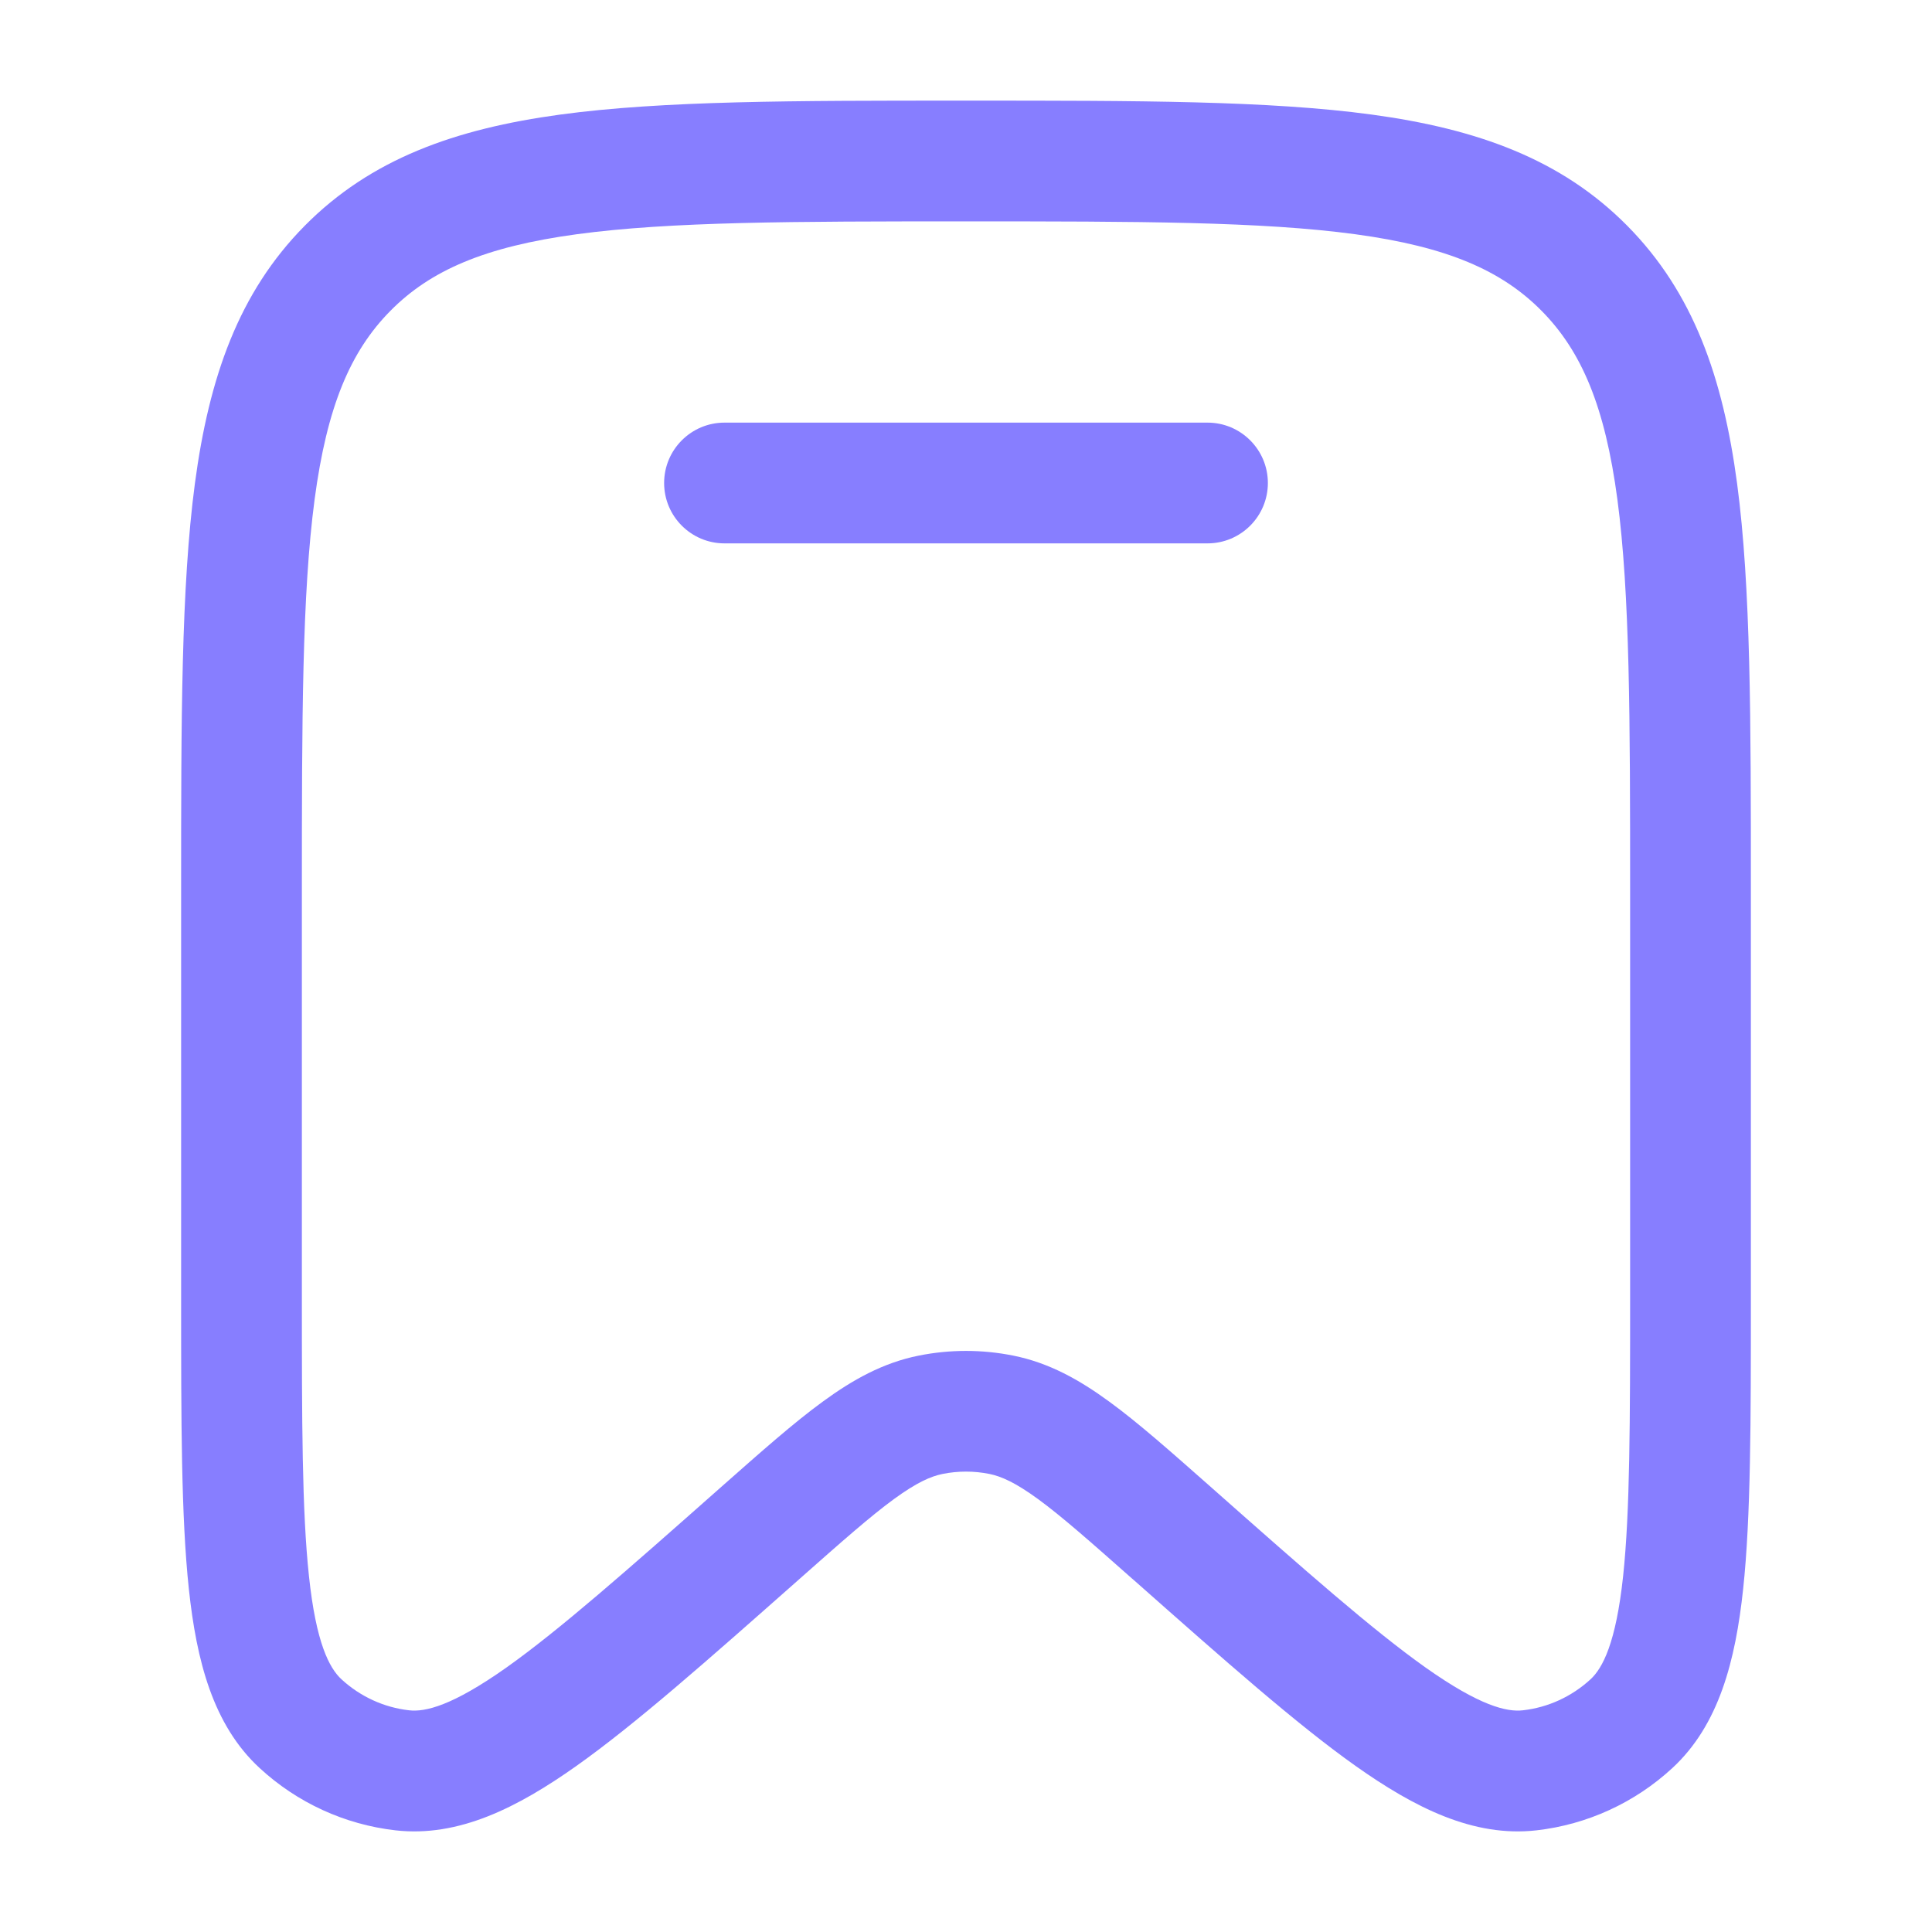
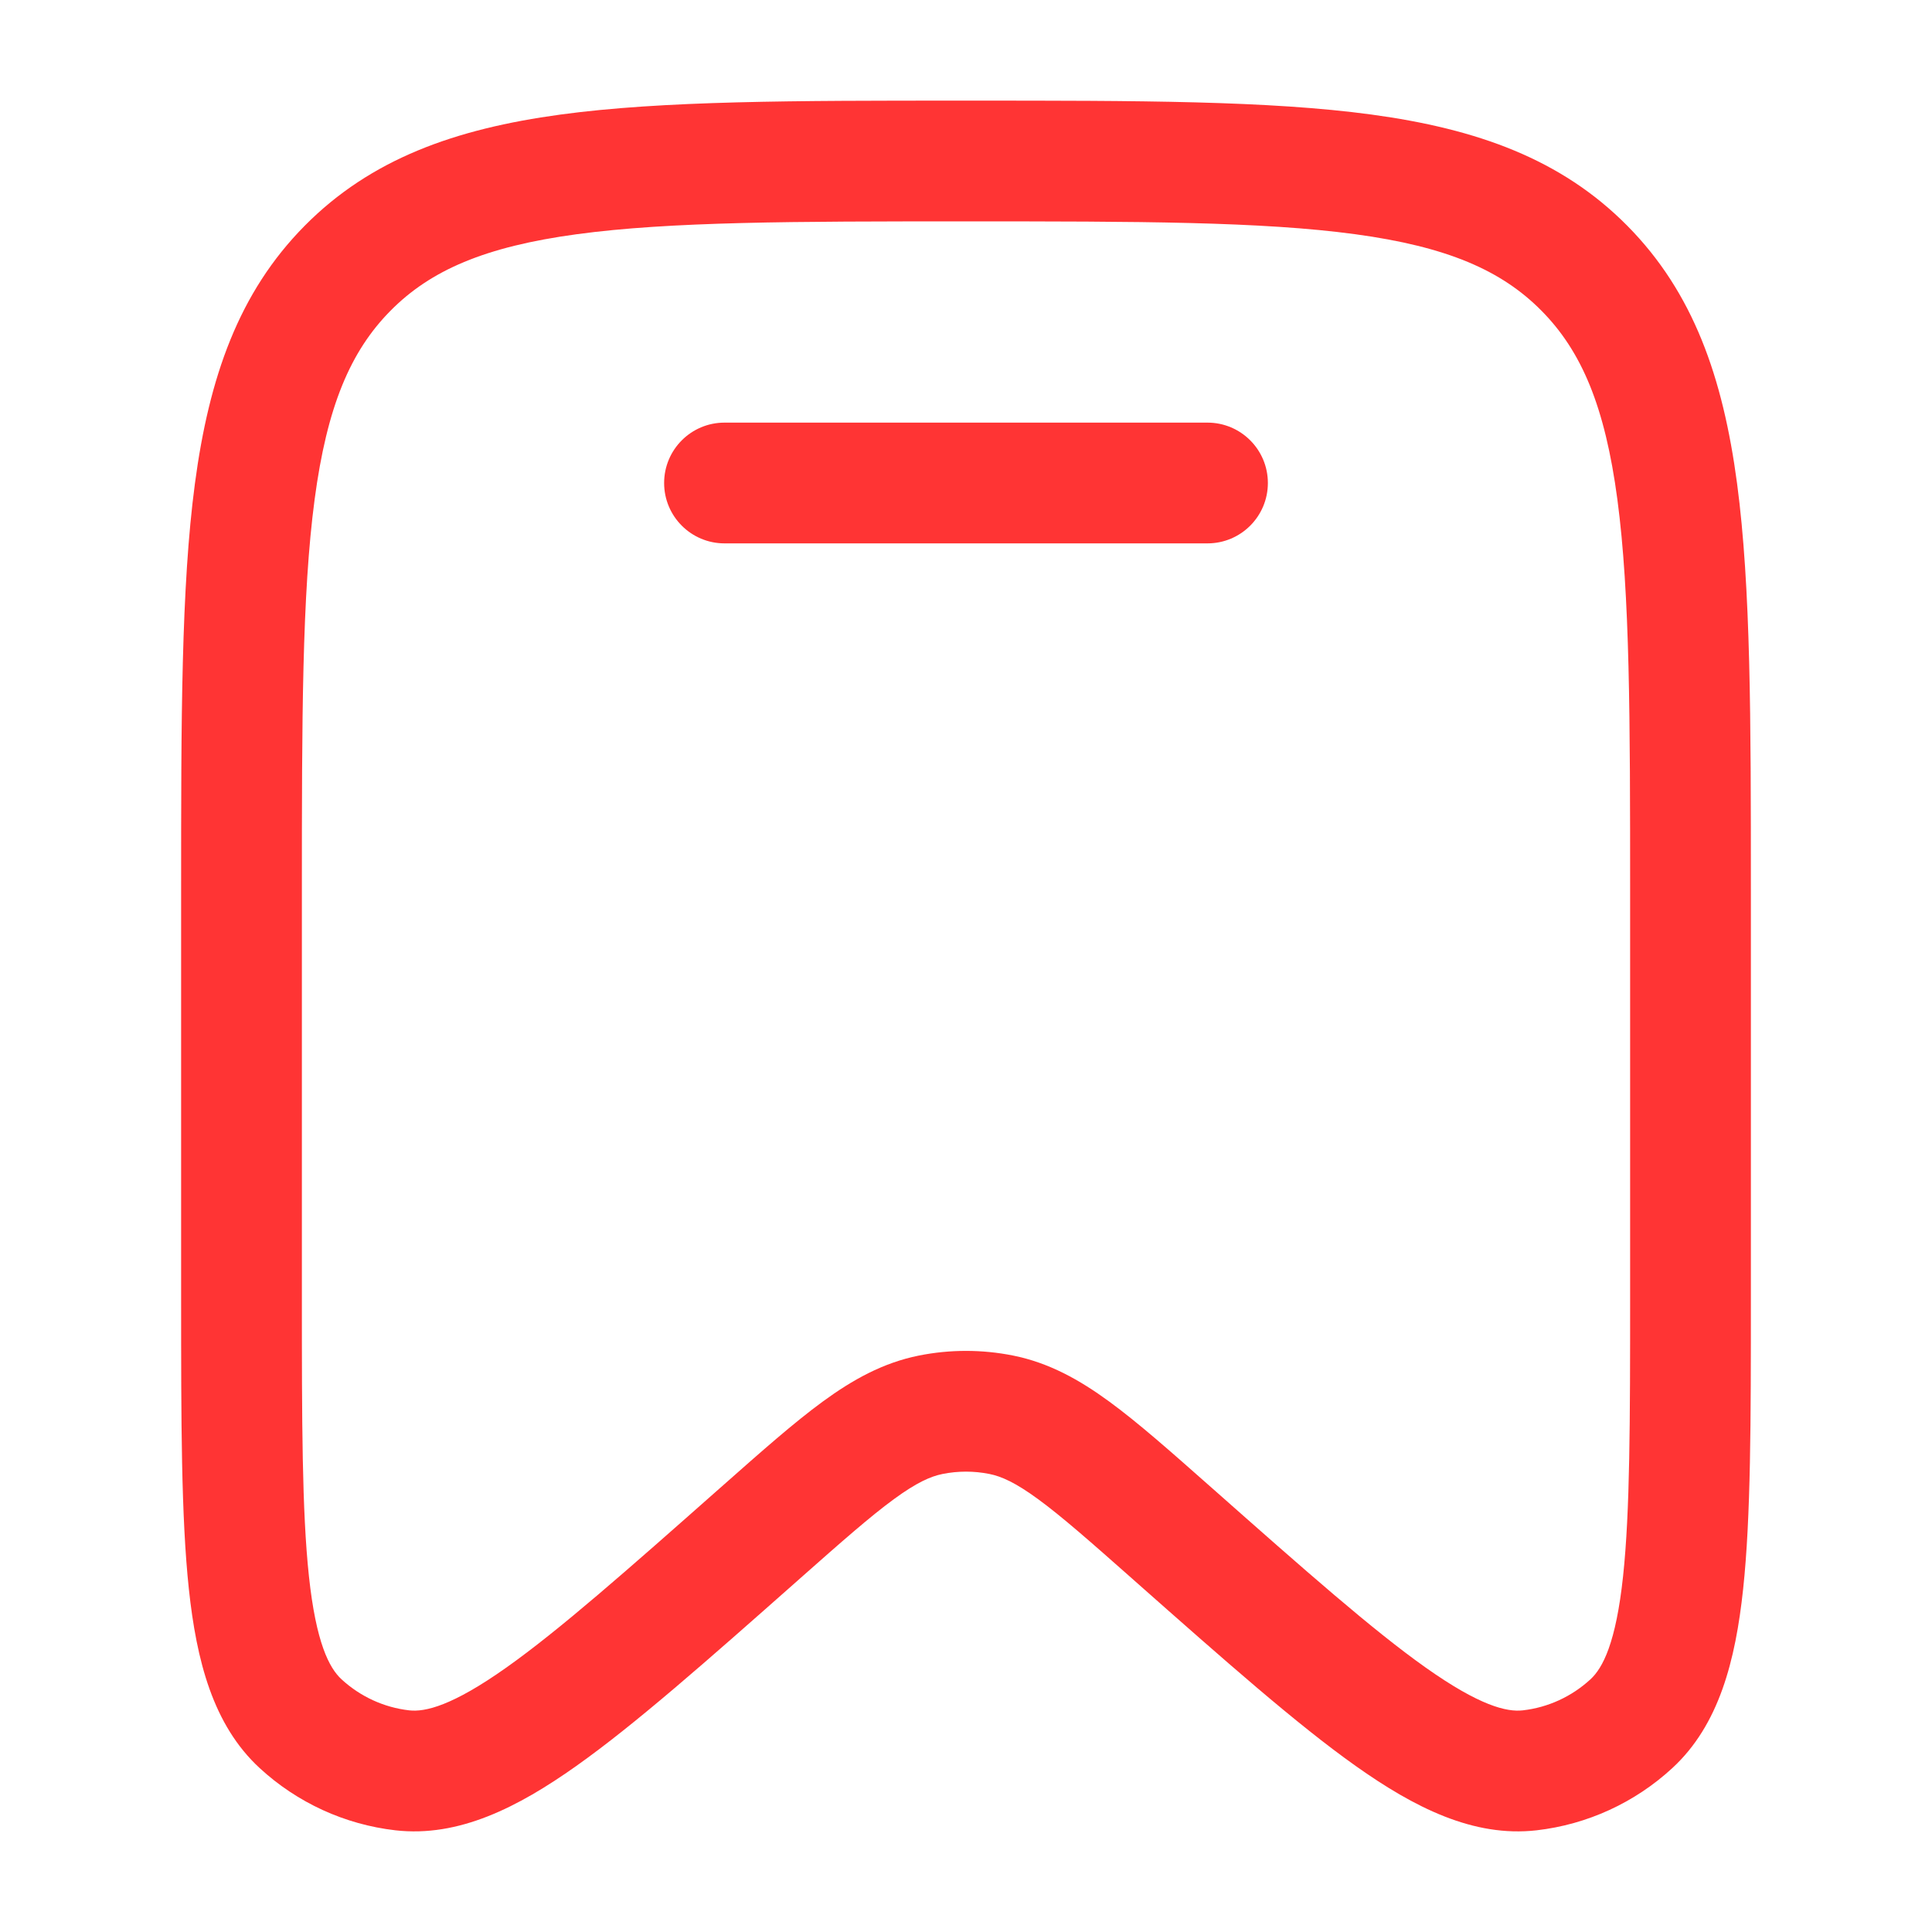
- <svg xmlns="http://www.w3.org/2000/svg" width="24" height="24" viewBox="0 0 24 24" fill="none">
-   <path d="M9 5.25C8.586 5.25 8.25 5.586 8.25 6C8.25 6.414 8.586 6.75 9 6.75H15C15.414 6.75 15.75 6.414 15.75 6C15.75 5.586 15.414 5.25 15 5.25H9Z" fill="#877EFF" />
-   <path fill-rule="evenodd" clip-rule="evenodd" d="M11.943 1.25C9.87 1.25 8.237 1.25 6.961 1.423C5.651 1.601 4.606 1.975 3.785 2.805C2.965 3.634 2.597 4.687 2.421 6.007C2.25 7.296 2.25 8.945 2.25 11.041V16.139C2.25 17.647 2.25 18.84 2.346 19.739C2.441 20.627 2.644 21.428 3.226 21.964C3.692 22.394 4.282 22.665 4.912 22.737C5.699 22.827 6.434 22.451 7.159 21.938C7.892 21.419 8.781 20.632 9.903 19.64L9.939 19.608C10.459 19.148 10.811 18.837 11.105 18.622C11.389 18.415 11.562 18.34 11.708 18.31C11.901 18.271 12.099 18.271 12.292 18.31C12.438 18.34 12.611 18.415 12.895 18.622C13.189 18.837 13.541 19.148 14.061 19.608L14.098 19.64C15.219 20.632 16.108 21.419 16.841 21.938C17.566 22.451 18.301 22.827 19.088 22.737C19.718 22.665 20.308 22.394 20.774 21.964C21.355 21.428 21.559 20.627 21.654 19.739C21.75 18.84 21.75 17.647 21.75 16.139V11.041C21.75 8.945 21.75 7.295 21.579 6.007C21.403 4.687 21.035 3.634 20.215 2.805C19.394 1.975 18.349 1.601 17.039 1.423C15.763 1.25 14.13 1.25 12.057 1.25H11.943ZM4.851 3.86C5.348 3.358 6.023 3.065 7.163 2.91C8.326 2.752 9.857 2.75 12 2.75C14.143 2.75 15.674 2.752 16.837 2.91C17.977 3.065 18.652 3.358 19.149 3.86C19.647 4.363 19.938 5.048 20.092 6.205C20.248 7.383 20.25 8.932 20.25 11.098V16.091C20.25 17.657 20.249 18.77 20.163 19.579C20.074 20.409 19.91 20.72 19.758 20.861C19.524 21.076 19.23 21.211 18.918 21.246C18.718 21.269 18.384 21.192 17.708 20.714C17.05 20.247 16.221 19.516 15.055 18.484L15.029 18.461C14.541 18.03 14.137 17.672 13.78 17.412C13.407 17.139 13.031 16.929 12.588 16.84C12.2 16.762 11.8 16.762 11.412 16.84C10.969 16.929 10.593 17.139 10.22 17.412C9.863 17.672 9.459 18.03 8.971 18.461L8.945 18.484C7.779 19.516 6.95 20.247 6.292 20.714C5.616 21.192 5.282 21.269 5.082 21.246C4.77 21.211 4.476 21.076 4.242 20.861C4.09 20.72 3.926 20.409 3.838 19.579C3.751 18.77 3.75 17.657 3.75 16.091V11.098C3.75 8.932 3.752 7.383 3.908 6.205C4.062 5.048 4.353 4.363 4.851 3.86Z" fill="#877EFF" />
+ <svg xmlns="http://www.w3.org/2000/svg" width="500" zoomAndPan="magnify" viewBox="0 0 375 375" height="500" preserveAspectRatio="xMidYMid meet" version="1.0">
+   <path fill="#ff3434" d="M 140.625 82.031 C 134.152 82.031 128.906 87.277 128.906 93.75 C 128.906 100.223 134.152 105.469 140.625 105.469 L 234.375 105.469 C 240.848 105.469 246.094 100.223 246.094 93.75 C 246.094 87.277 240.848 82.031 234.375 82.031 Z M 140.625 82.031 " fill-opacity="1" fill-rule="nonzero" />
+   <path fill="#ff3434" d="M 186.602 19.531 C 154.219 19.531 128.707 19.531 108.77 22.238 C 88.301 25.023 71.969 30.855 59.137 43.824 C 46.324 56.777 40.578 73.234 37.832 93.867 C 35.156 113.992 35.156 139.758 35.156 172.516 L 35.156 252.172 C 35.156 275.727 35.156 294.379 36.656 308.418 C 38.141 322.297 41.32 334.812 50.402 343.184 C 57.691 349.902 66.906 354.133 76.746 355.262 C 89.047 356.668 100.539 350.793 111.855 342.777 C 123.309 334.664 137.199 322.375 154.727 306.875 L 155.297 306.367 C 163.422 299.18 168.926 294.332 173.516 290.977 C 177.953 287.73 180.66 286.559 182.945 286.098 C 185.953 285.492 189.047 285.492 192.055 286.098 C 194.34 286.559 197.047 287.73 201.484 290.977 C 206.074 294.332 211.578 299.18 219.703 306.367 L 220.273 306.875 C 237.801 322.375 251.695 334.664 263.145 342.777 C 274.461 350.793 285.953 356.668 298.254 355.262 C 308.094 354.133 317.309 349.902 324.598 343.184 C 333.68 334.812 336.859 322.297 338.344 308.418 C 339.844 294.379 339.844 275.727 339.844 252.172 L 339.844 172.516 C 339.844 139.758 339.844 113.992 337.168 93.867 C 334.422 73.234 328.676 56.777 315.863 43.824 C 303.031 30.855 286.699 25.023 266.23 22.238 C 246.293 19.531 220.781 19.531 188.398 19.531 Z M 75.801 60.309 C 83.562 52.461 94.102 47.887 111.926 45.465 C 130.102 42.996 154.02 42.969 187.5 42.969 C 220.98 42.969 244.898 42.996 263.074 45.465 C 280.898 47.887 291.438 52.461 299.199 60.309 C 306.98 68.172 311.531 78.879 313.934 96.957 C 316.383 115.359 316.406 139.566 316.406 173.398 L 316.406 251.422 C 316.406 275.895 316.391 293.285 315.039 305.93 C 313.656 318.887 311.102 323.75 308.711 325.949 C 305.059 329.316 300.465 331.418 295.59 331.977 C 292.473 332.332 287.242 331.125 276.691 323.652 C 266.402 316.363 253.453 304.934 235.23 288.812 L 234.82 288.453 C 227.207 281.719 220.895 276.133 215.32 272.055 C 209.492 267.793 203.613 264.52 196.684 263.121 C 190.621 261.902 184.379 261.902 178.316 263.121 C 171.387 264.52 165.508 267.793 159.68 272.055 C 154.105 276.133 147.793 281.719 140.18 288.453 L 139.77 288.812 C 121.543 304.934 108.598 316.363 98.309 323.652 C 87.758 331.125 82.527 332.332 79.41 331.977 C 74.535 331.418 69.941 329.316 66.285 325.949 C 63.902 323.75 61.348 318.887 59.961 305.93 C 58.609 293.285 58.594 275.895 58.594 251.422 L 58.594 173.398 C 58.594 139.566 58.617 115.359 61.066 96.957 C 63.469 78.879 68.02 68.172 75.801 60.309 Z M 75.801 60.309 " fill-opacity="1" fill-rule="evenodd" />
</svg>
